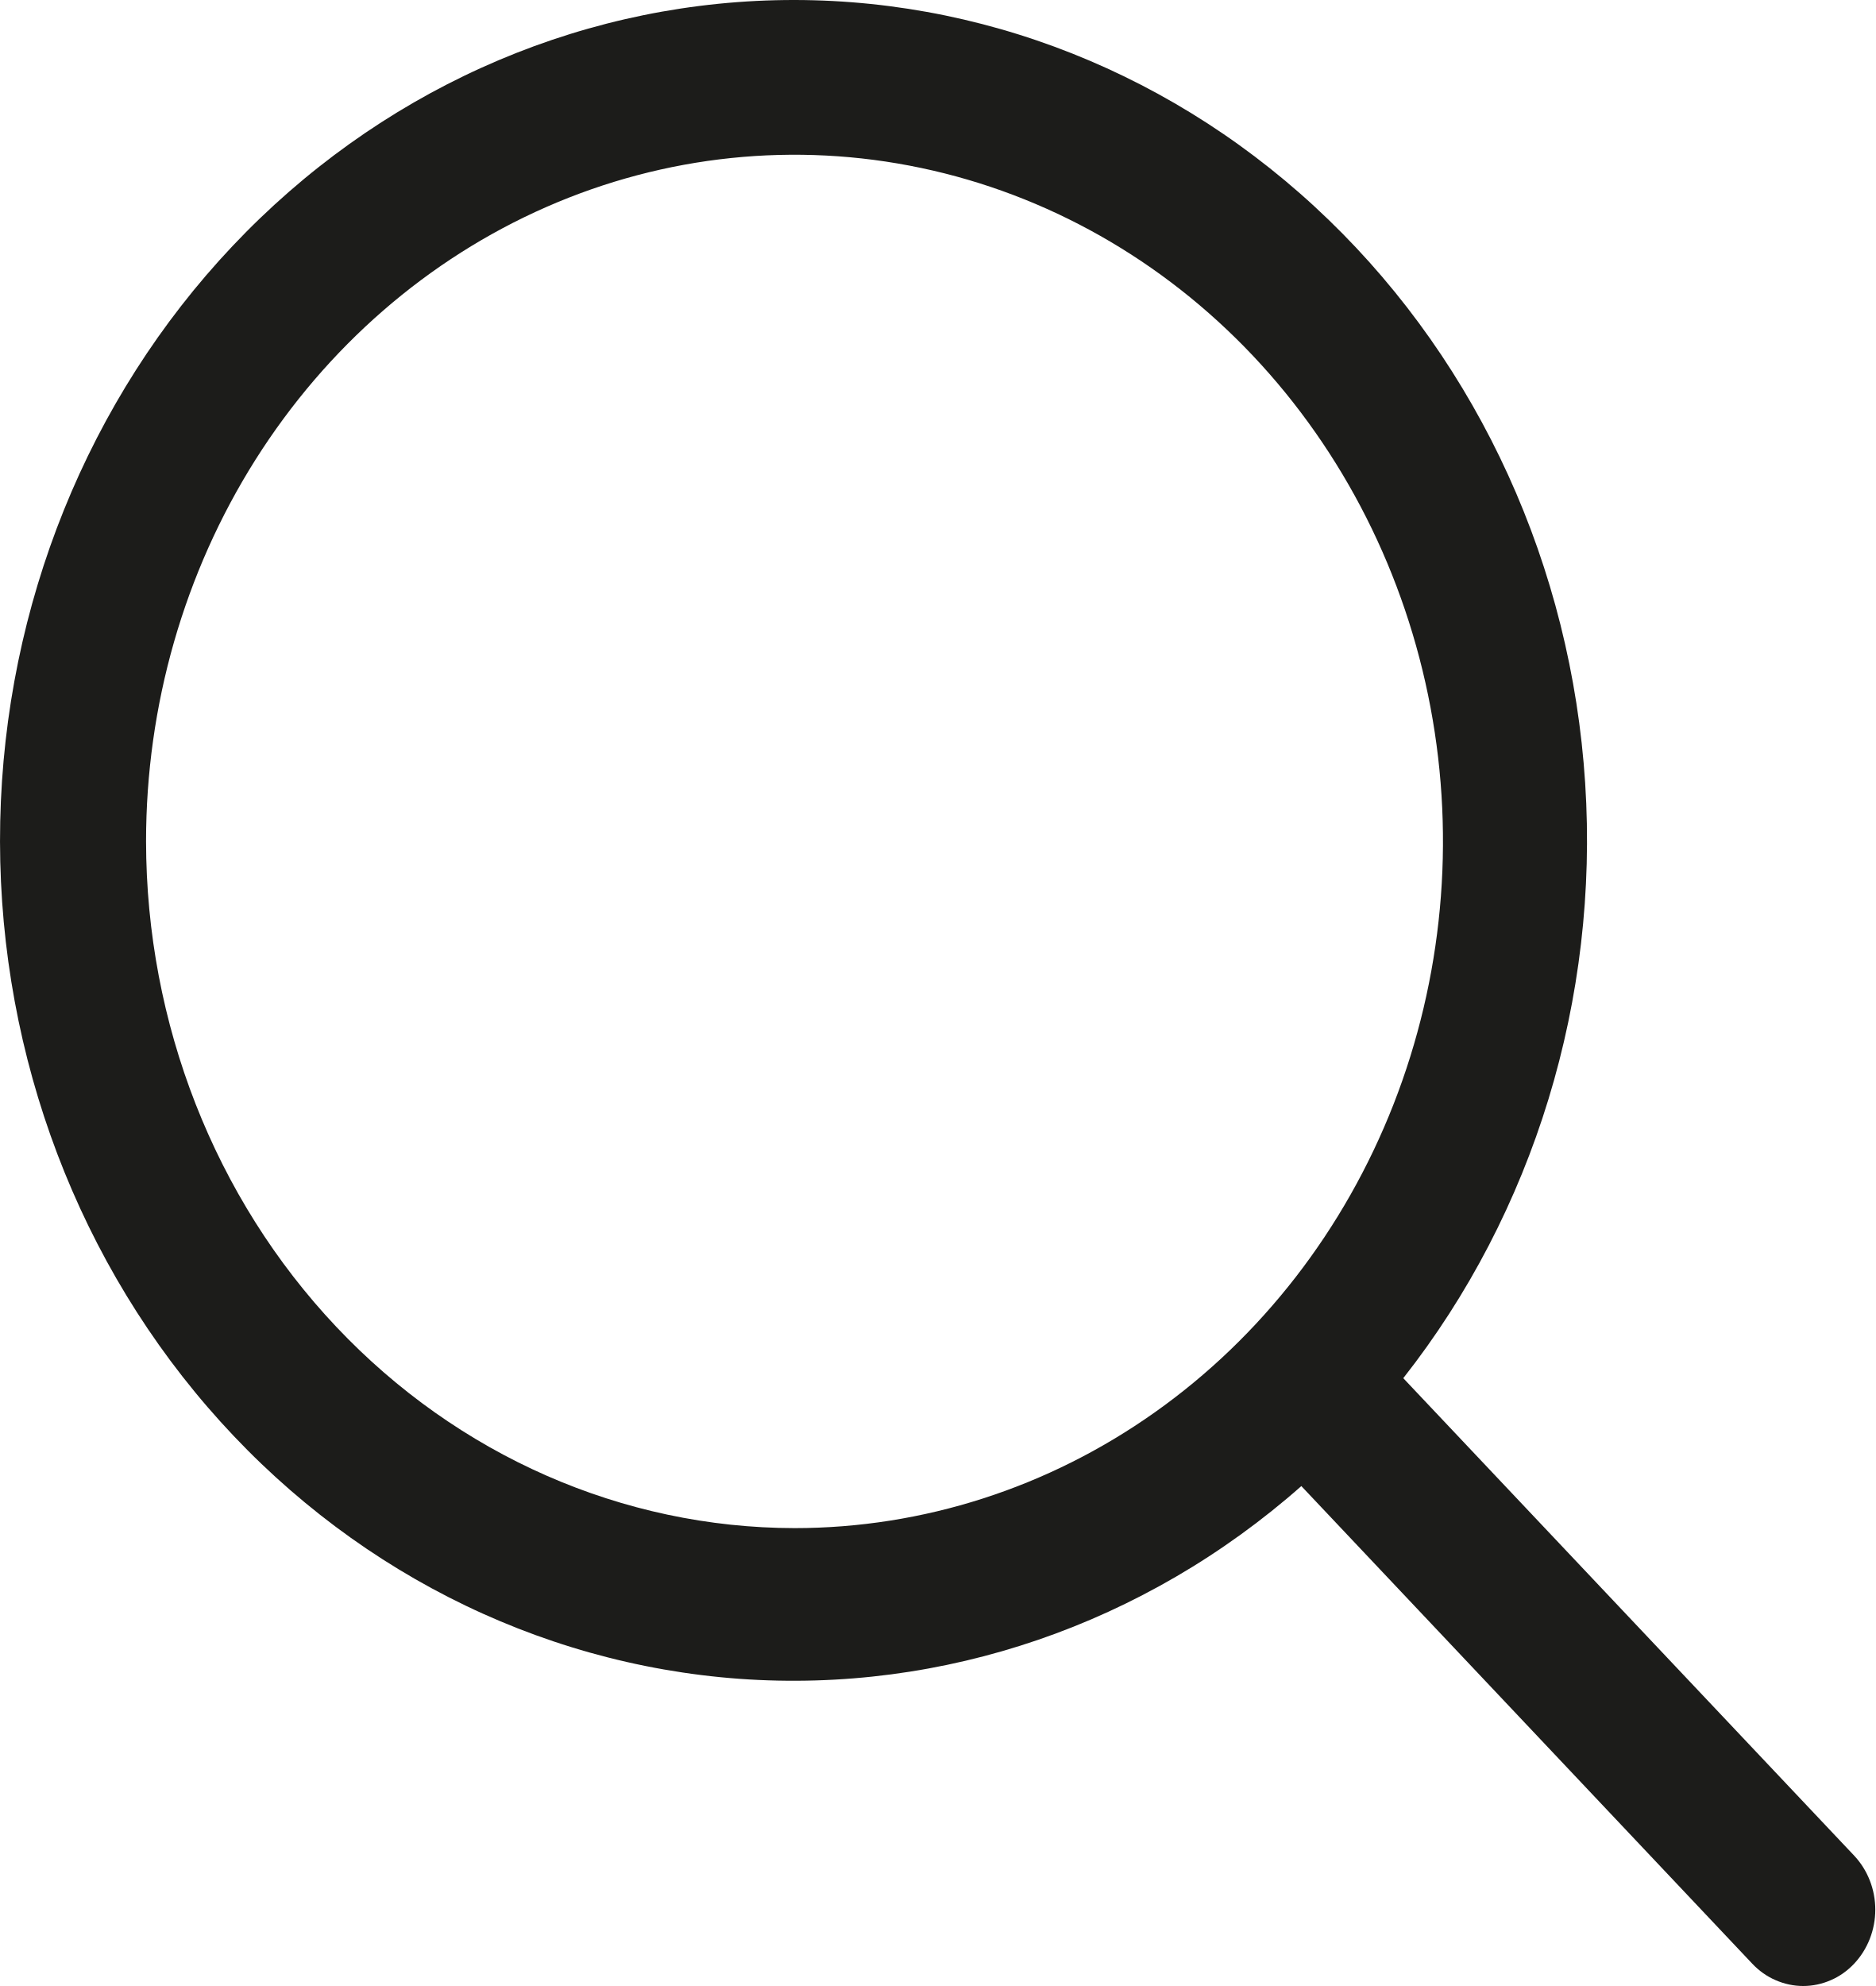
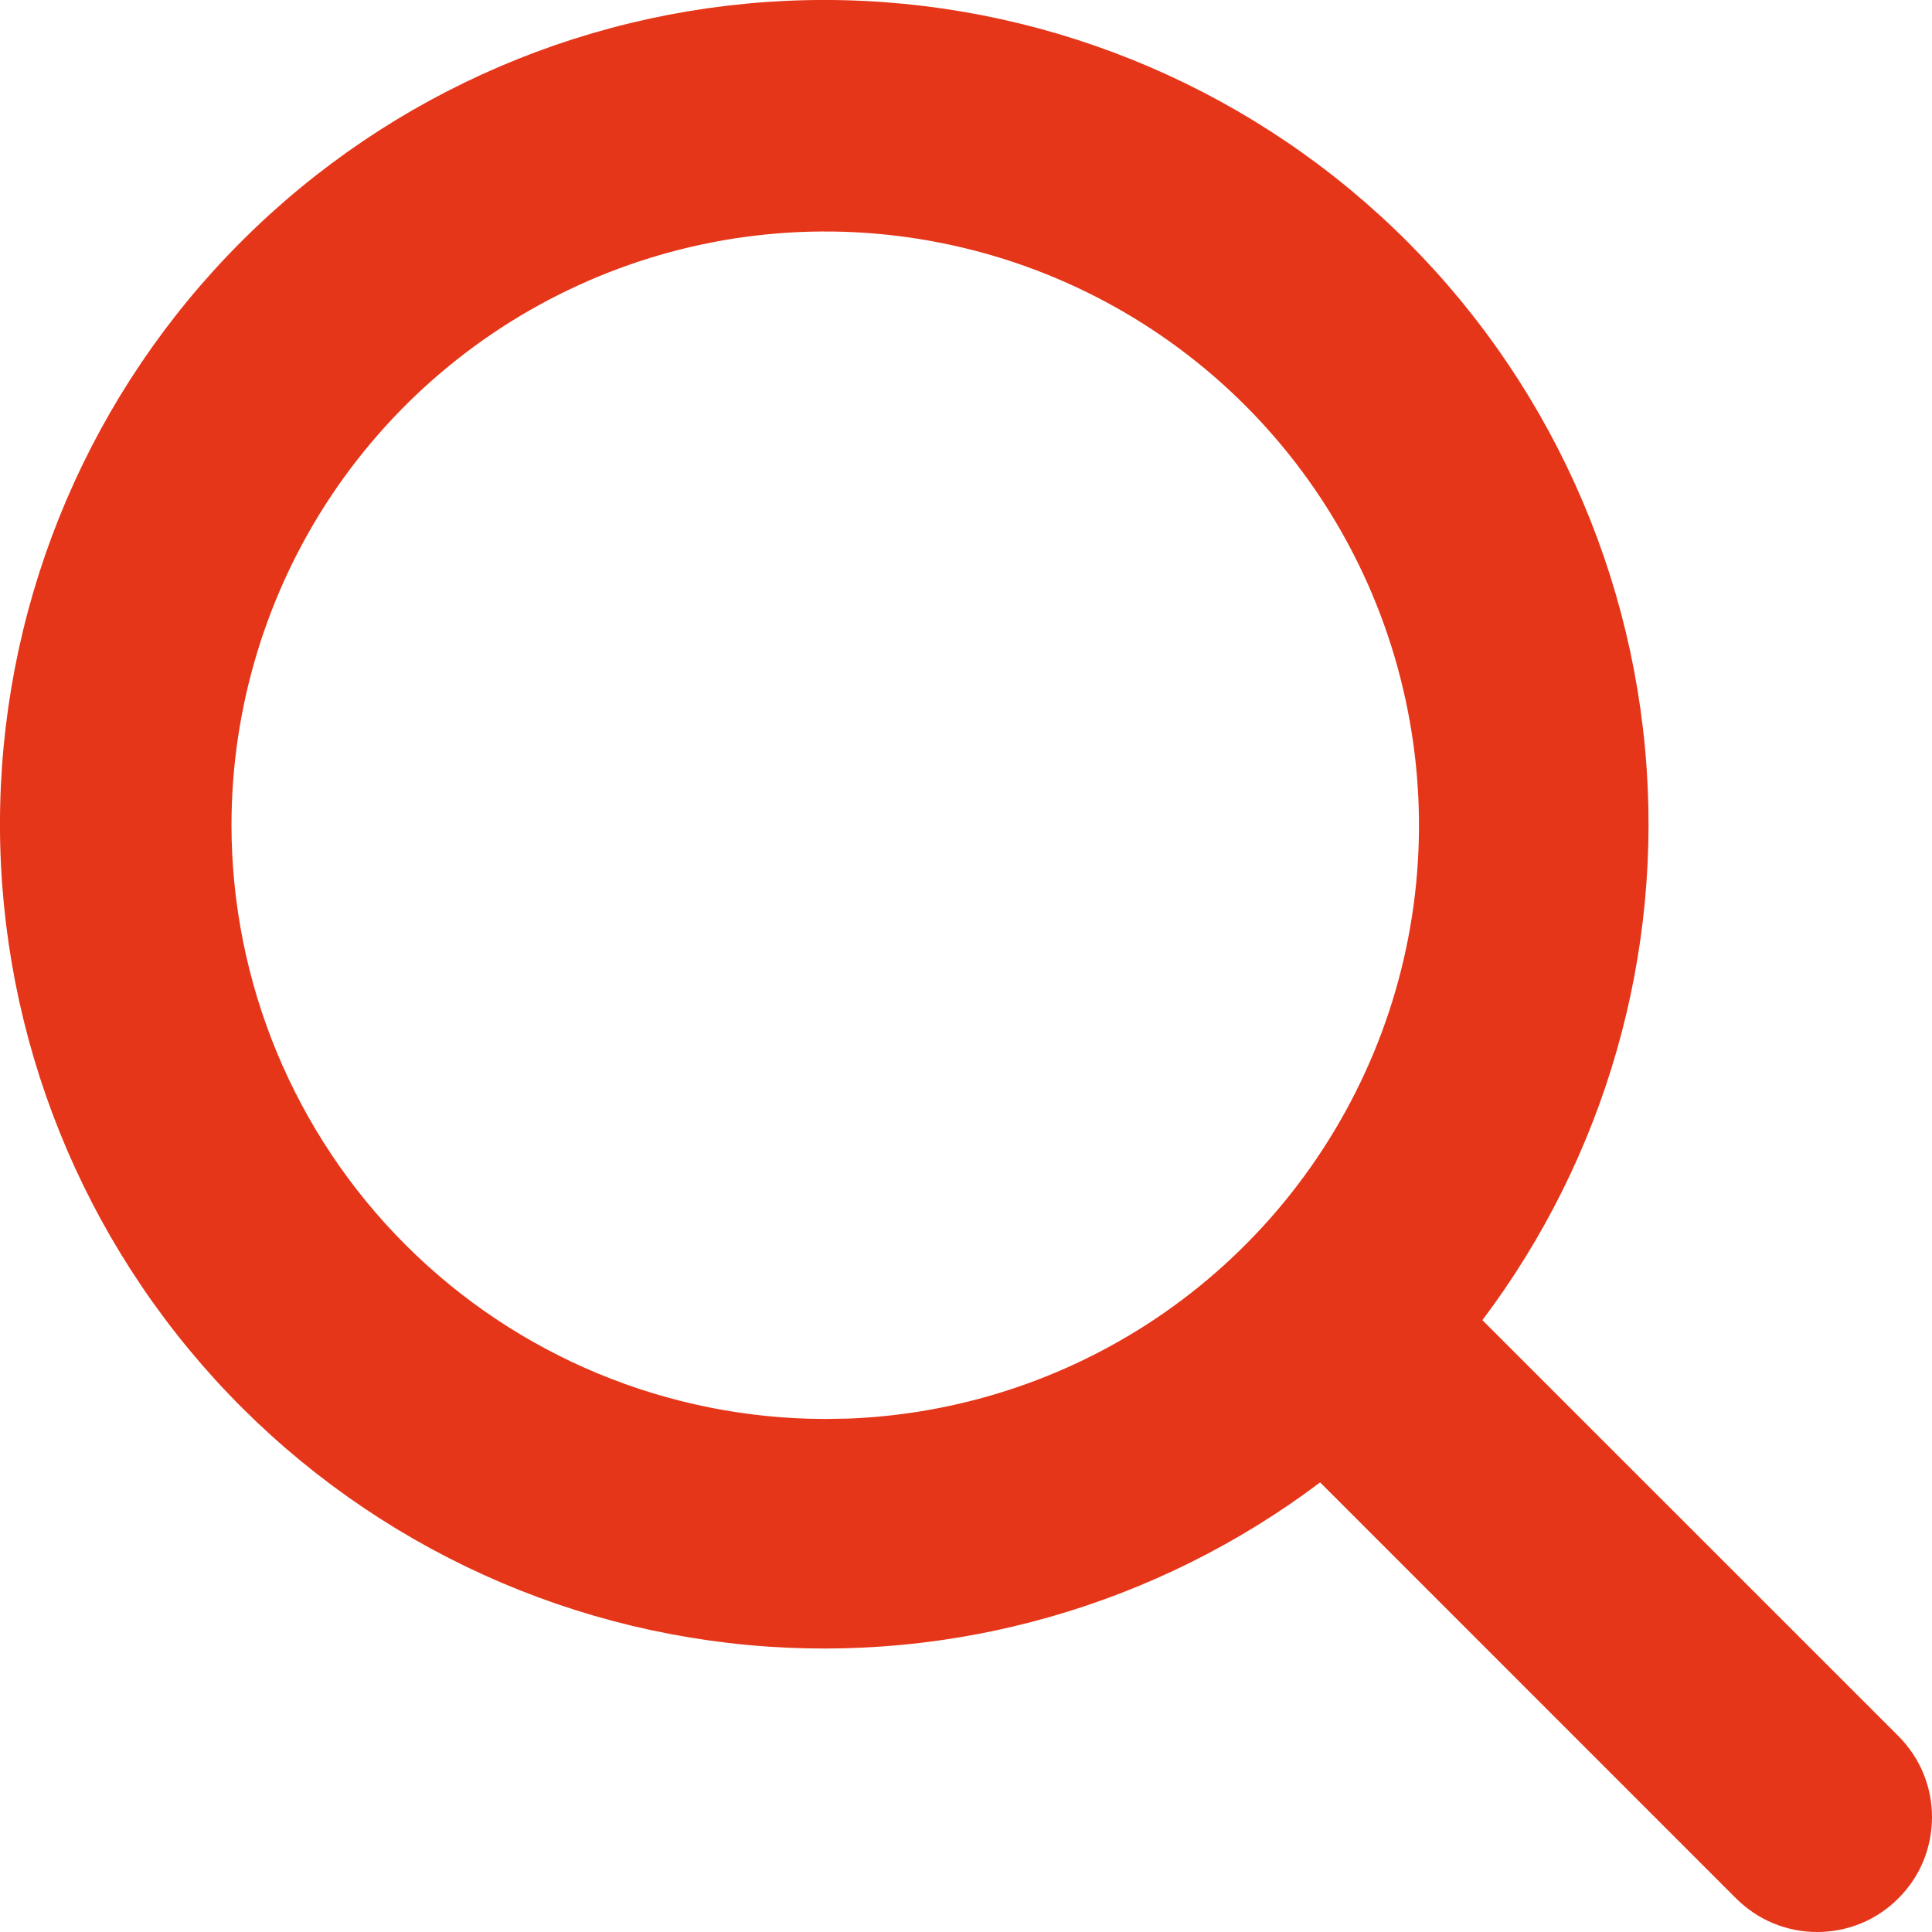
- <svg xmlns="http://www.w3.org/2000/svg" preserveAspectRatio="none" overflow="visible" style="display: block;" width="17" height="18" viewBox="0 0 17 18" fill="none">
-   <path id="Vector" d="M16.809 16.819L12.721 12.491C13.906 10.985 14.496 9.053 14.37 7.098C14.244 5.142 13.411 3.313 12.044 1.992C10.677 0.67 8.881 -0.043 7.03 0.002C5.179 0.047 3.416 0.845 2.107 2.231C0.798 3.617 0.044 5.484 0.002 7.444C-0.04 9.403 0.633 11.305 1.881 12.752C3.129 14.2 4.857 15.082 6.704 15.216C8.55 15.349 10.375 14.724 11.797 13.469L15.884 17.797C15.945 17.862 16.017 17.913 16.096 17.947C16.176 17.982 16.261 18 16.346 18C16.432 18 16.517 17.982 16.597 17.947C16.676 17.913 16.748 17.862 16.809 17.797C16.869 17.733 16.917 17.657 16.95 17.573C16.983 17.489 17 17.399 17 17.308C17 17.217 16.983 17.127 16.95 17.043C16.917 16.959 16.869 16.883 16.809 16.819ZM1.324 7.626C1.324 6.395 1.669 5.192 2.315 4.168C2.961 3.145 3.879 2.347 4.953 1.876C6.027 1.405 7.209 1.282 8.349 1.522C9.49 1.762 10.537 2.355 11.359 3.225C12.181 4.096 12.741 5.205 12.968 6.412C13.195 7.619 13.078 8.871 12.633 10.008C12.188 11.145 11.435 12.117 10.468 12.801C9.502 13.485 8.365 13.85 7.203 13.85C5.644 13.848 4.15 13.192 3.048 12.025C1.946 10.858 1.326 9.276 1.324 7.626Z" fill="#1C1C1A" />
+ <svg xmlns="http://www.w3.org/2000/svg" preserveAspectRatio="none" overflow="visible" style="display: block;" width="22" height="22" viewBox="0 0 22 22" fill="none">
+   <path id="Vector" d="M9.179 0.252C11.529 0.199 13.81 1.054 15.546 2.639C17.282 4.224 18.341 6.418 18.501 8.764C18.656 11.033 17.956 13.274 16.548 15.054L21.44 19.945C21.538 20.044 21.617 20.16 21.67 20.288C21.723 20.416 21.75 20.554 21.75 20.692C21.75 20.831 21.723 20.969 21.67 21.098C21.617 21.226 21.539 21.342 21.44 21.44C21.342 21.539 21.226 21.617 21.098 21.67C20.969 21.723 20.831 21.75 20.692 21.75C20.554 21.75 20.416 21.723 20.288 21.67C20.16 21.617 20.044 21.538 19.945 21.44L15.054 16.548C13.274 17.956 11.033 18.656 8.764 18.501C6.418 18.341 4.224 17.282 2.639 15.546C1.054 13.81 0.199 11.529 0.252 9.179C0.305 6.828 1.263 4.588 2.926 2.926C4.588 1.263 6.828 0.305 9.179 0.252ZM10.765 2.521C9.405 2.25 7.995 2.389 6.714 2.92C5.433 3.451 4.338 4.349 3.567 5.502C2.797 6.655 2.386 8.011 2.386 9.397C2.388 11.256 3.127 13.038 4.441 14.352C5.756 15.667 7.539 16.406 9.397 16.408L9.657 16.404C10.953 16.356 12.212 15.949 13.293 15.227C14.446 14.456 15.344 13.361 15.875 12.08C16.406 10.799 16.544 9.389 16.273 8.029C16.003 6.669 15.336 5.42 14.355 4.439C13.375 3.459 12.125 2.791 10.765 2.521Z" fill="#E53619" stroke="#E53619" stroke-width="0.5" />
</svg>
